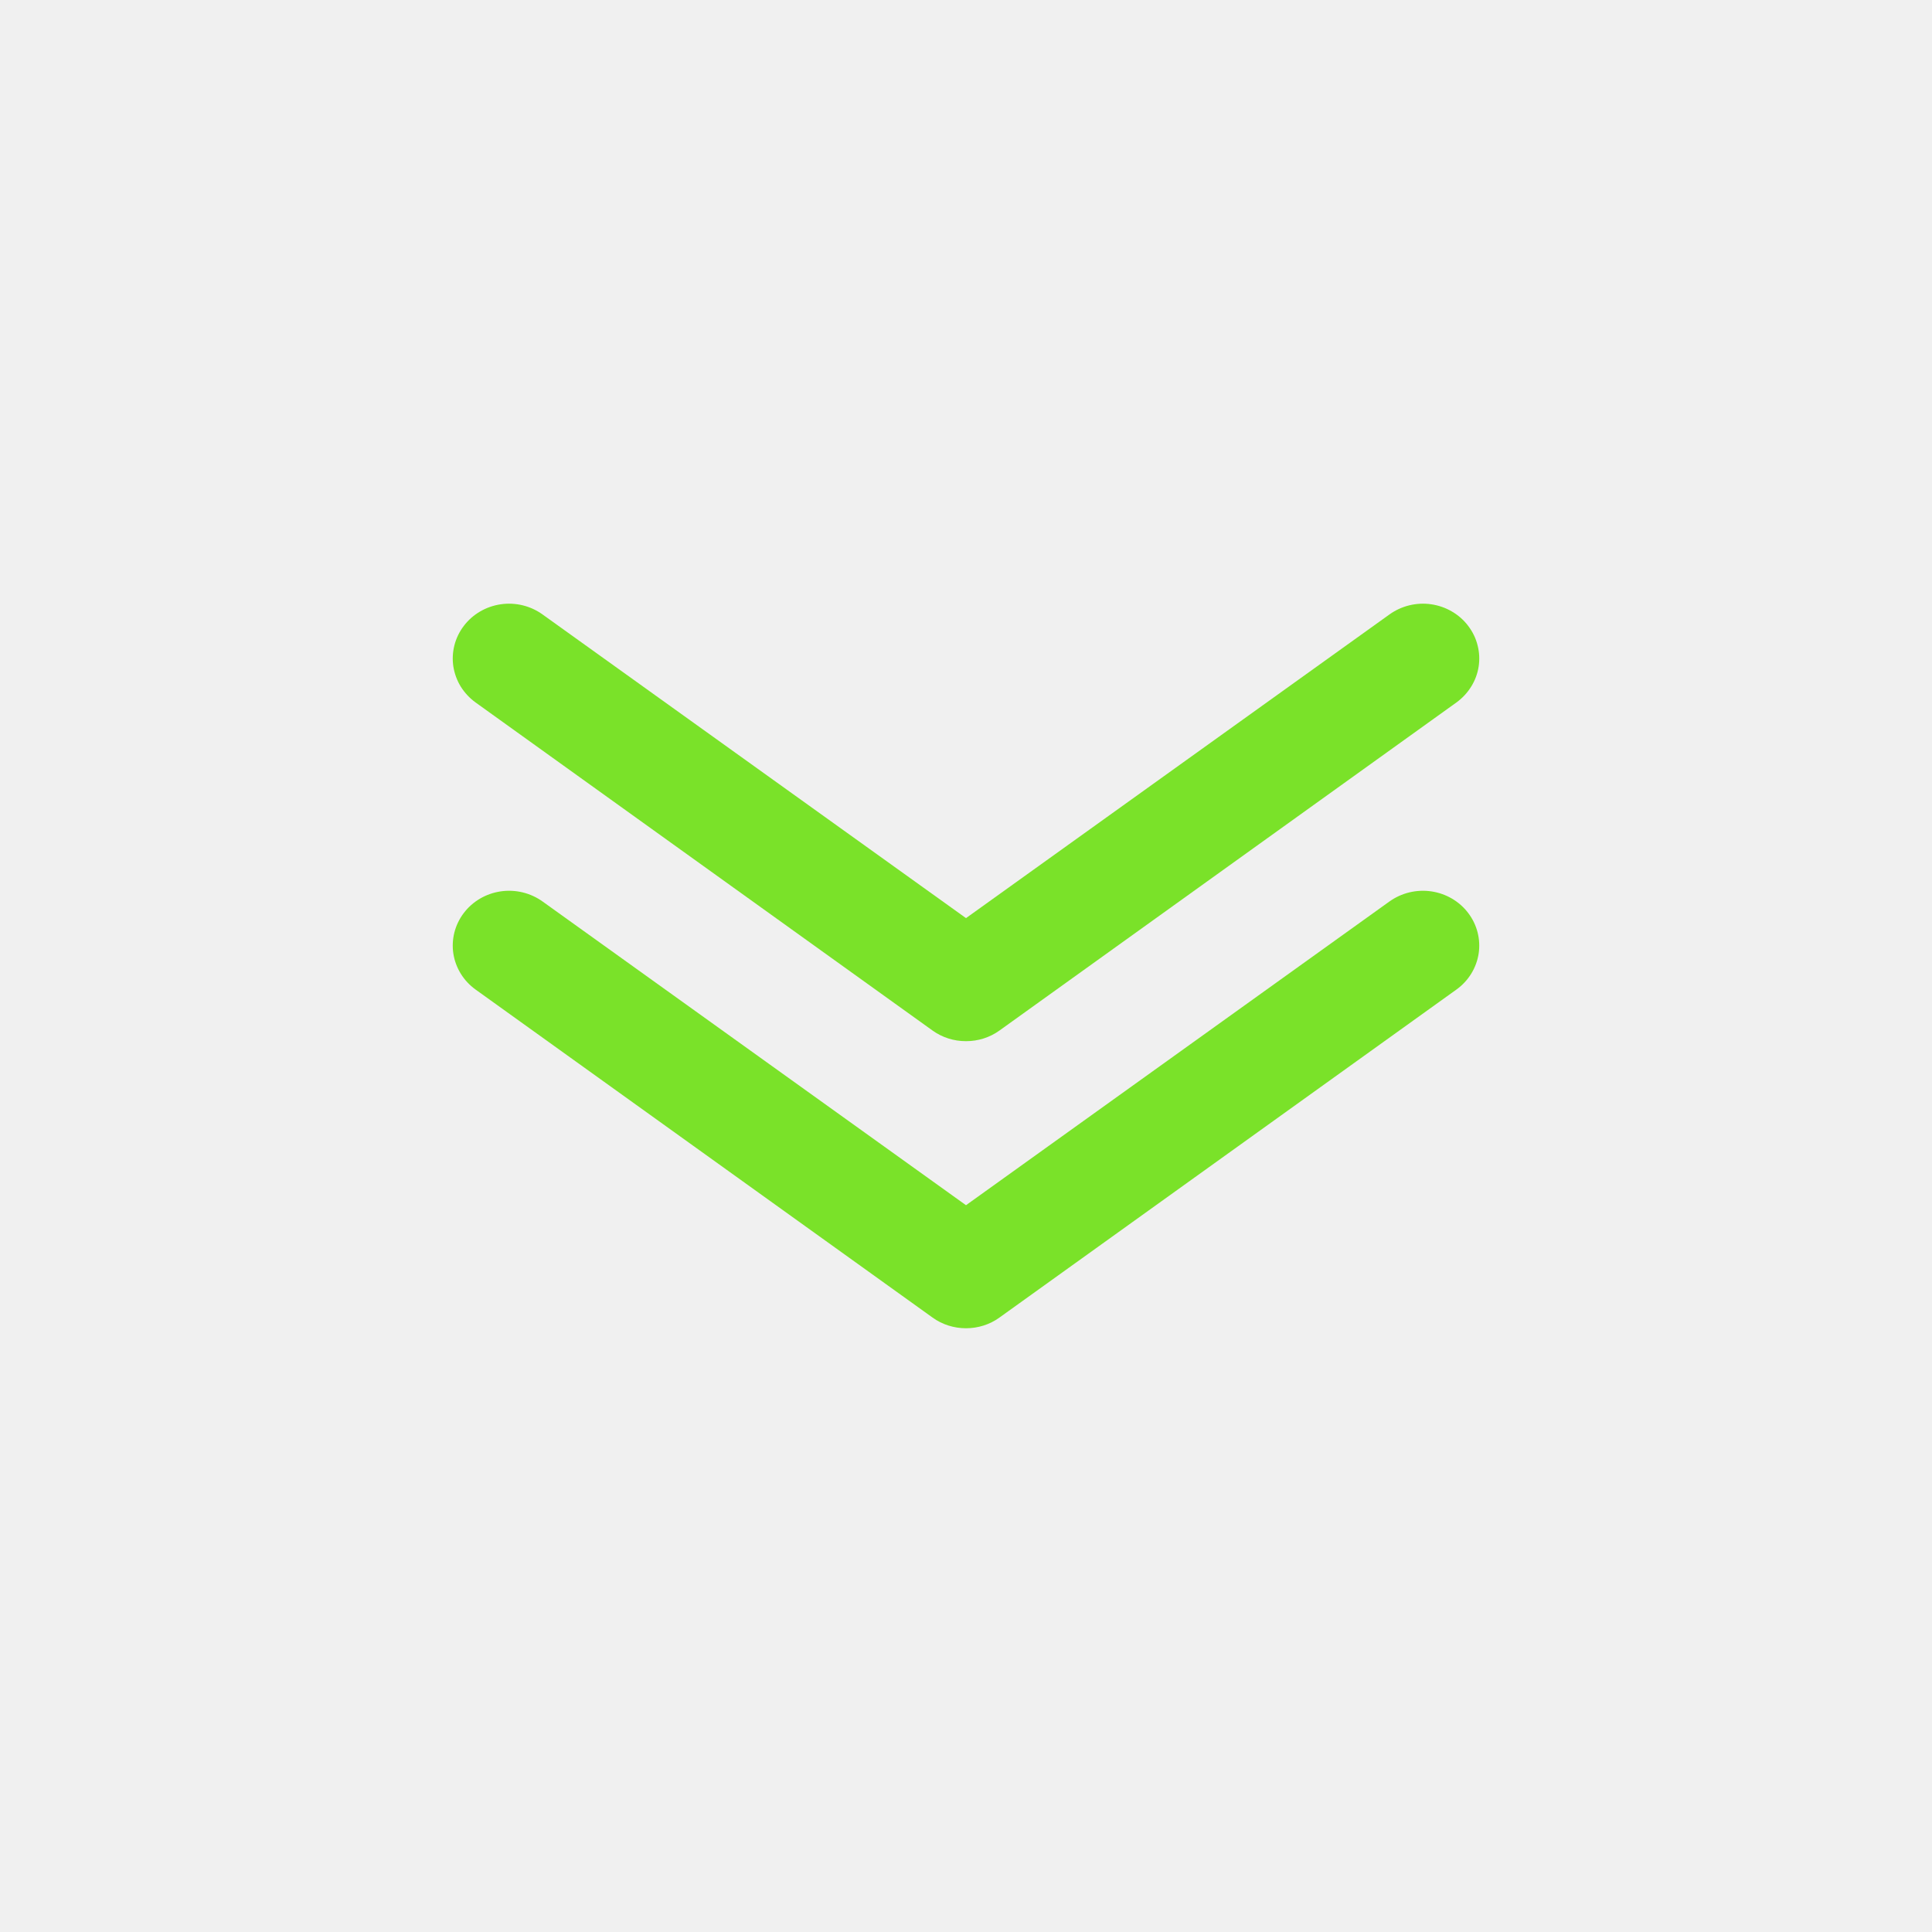
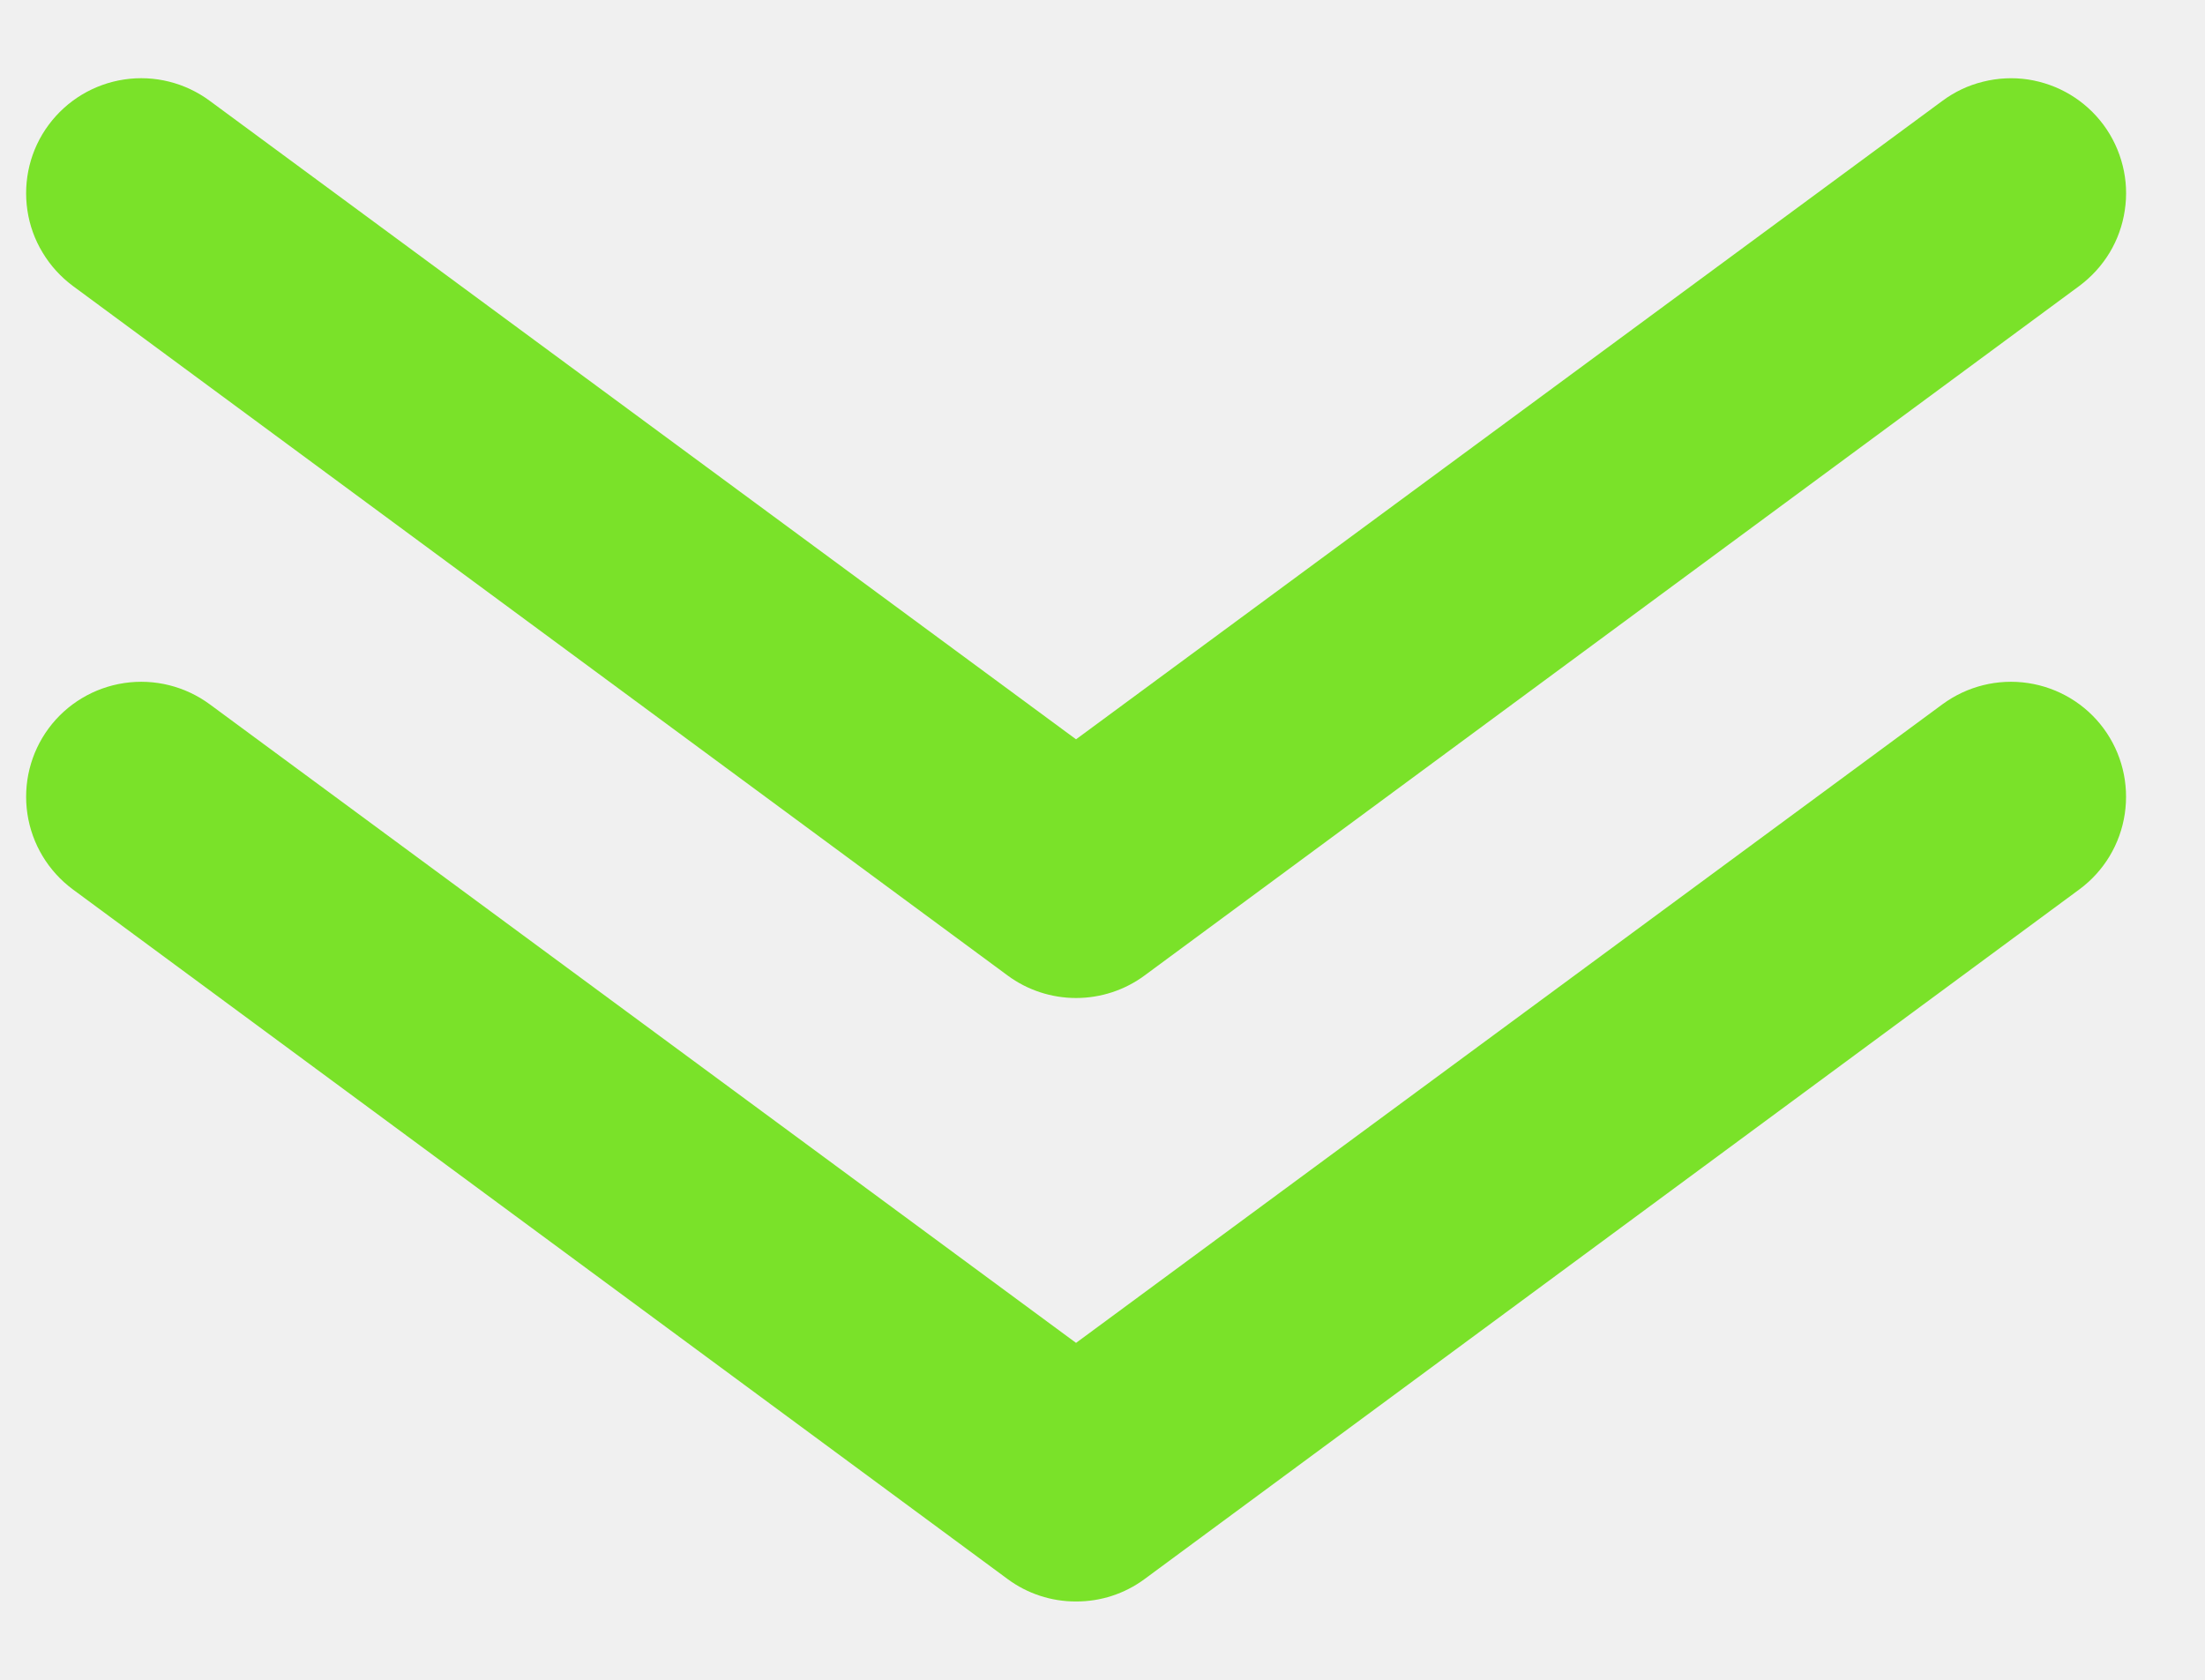
- <svg xmlns="http://www.w3.org/2000/svg" width="32" height="32" viewBox="0 0 32 32" fill="none">
-   <g clip-path="url(#clip0_75609_16170)">
-     <path d="M16 17.245C15.801 17.246 15.606 17.184 15.446 17.069L7.877 11.635C7.779 11.564 7.696 11.475 7.632 11.373C7.569 11.271 7.528 11.158 7.509 11.04C7.473 10.802 7.535 10.56 7.682 10.367C7.829 10.173 8.049 10.045 8.293 10.009C8.538 9.973 8.787 10.034 8.986 10.177L16 15.207L23.014 10.177C23.113 10.106 23.224 10.055 23.343 10.026C23.462 9.997 23.586 9.991 23.707 10.009C23.828 10.027 23.944 10.067 24.049 10.129C24.154 10.19 24.246 10.271 24.318 10.367C24.391 10.463 24.444 10.571 24.473 10.687C24.503 10.802 24.509 10.922 24.491 11.04C24.473 11.158 24.431 11.271 24.367 11.373C24.304 11.475 24.221 11.564 24.123 11.635L16.554 17.069C16.394 17.184 16.199 17.246 16 17.245Z" fill="#7AE229" />
-     <path d="M16 22C15.801 22 15.606 21.939 15.446 21.823L7.877 16.39C7.678 16.247 7.546 16.033 7.509 15.795C7.473 15.557 7.535 15.315 7.682 15.122C7.829 14.928 8.049 14.8 8.293 14.764C8.538 14.728 8.787 14.789 8.986 14.931L16 19.962L23.014 14.931C23.213 14.789 23.462 14.728 23.707 14.764C23.951 14.8 24.171 14.928 24.318 15.122C24.465 15.315 24.527 15.557 24.491 15.795C24.454 16.033 24.322 16.247 24.123 16.39L16.554 21.823C16.394 21.939 16.199 22 16 22Z" fill="#7AE229" />
-   </g>
-   <defs>
-     <clipPath id="clip0_75609_16170">
-       <rect width="17" height="12" fill="white" transform="translate(7.5 10)" />
-     </clipPath>
-   </defs>
+ <svg xmlns="http://www.w3.org/2000/svg" width="21" height="16" viewBox="0 0 21 16" fill="none">
+   <path d="M10.248 9.506C10.014 9.506 9.785 9.431 9.597 9.292L0.693 2.723C0.578 2.637 0.48 2.53 0.406 2.406C0.331 2.283 0.282 2.146 0.261 2.004C0.218 1.716 0.29 1.423 0.463 1.19C0.636 0.956 0.895 0.8 1.183 0.757C1.47 0.714 1.763 0.787 1.997 0.96L10.248 7.042L18.5 0.96C18.616 0.874 18.747 0.812 18.887 0.778C19.027 0.743 19.172 0.736 19.314 0.757C19.457 0.779 19.594 0.828 19.717 0.902C19.84 0.976 19.948 1.074 20.034 1.19C20.119 1.305 20.181 1.437 20.216 1.577C20.251 1.716 20.258 1.861 20.236 2.004C20.215 2.146 20.166 2.283 20.092 2.406C20.017 2.53 19.919 2.637 19.804 2.723L10.9 9.292C10.712 9.431 10.483 9.506 10.248 9.506Z" fill="#7AE229" />
+   <path d="M10.248 15.254C10.014 15.255 9.785 15.18 9.597 15.041L0.693 8.471C0.46 8.298 0.304 8.04 0.261 7.752C0.218 7.465 0.29 7.172 0.463 6.938C0.636 6.704 0.895 6.549 1.183 6.506C1.47 6.463 1.763 6.536 1.997 6.708L10.248 12.791L18.5 6.708C18.734 6.536 19.027 6.463 19.314 6.506C19.602 6.549 19.861 6.704 20.034 6.938C20.207 7.172 20.279 7.465 20.236 7.752C20.193 8.04 20.038 8.298 19.804 8.471L10.9 15.041C10.712 15.18 10.483 15.255 10.248 15.254Z" fill="#7AE229" />
</svg>
